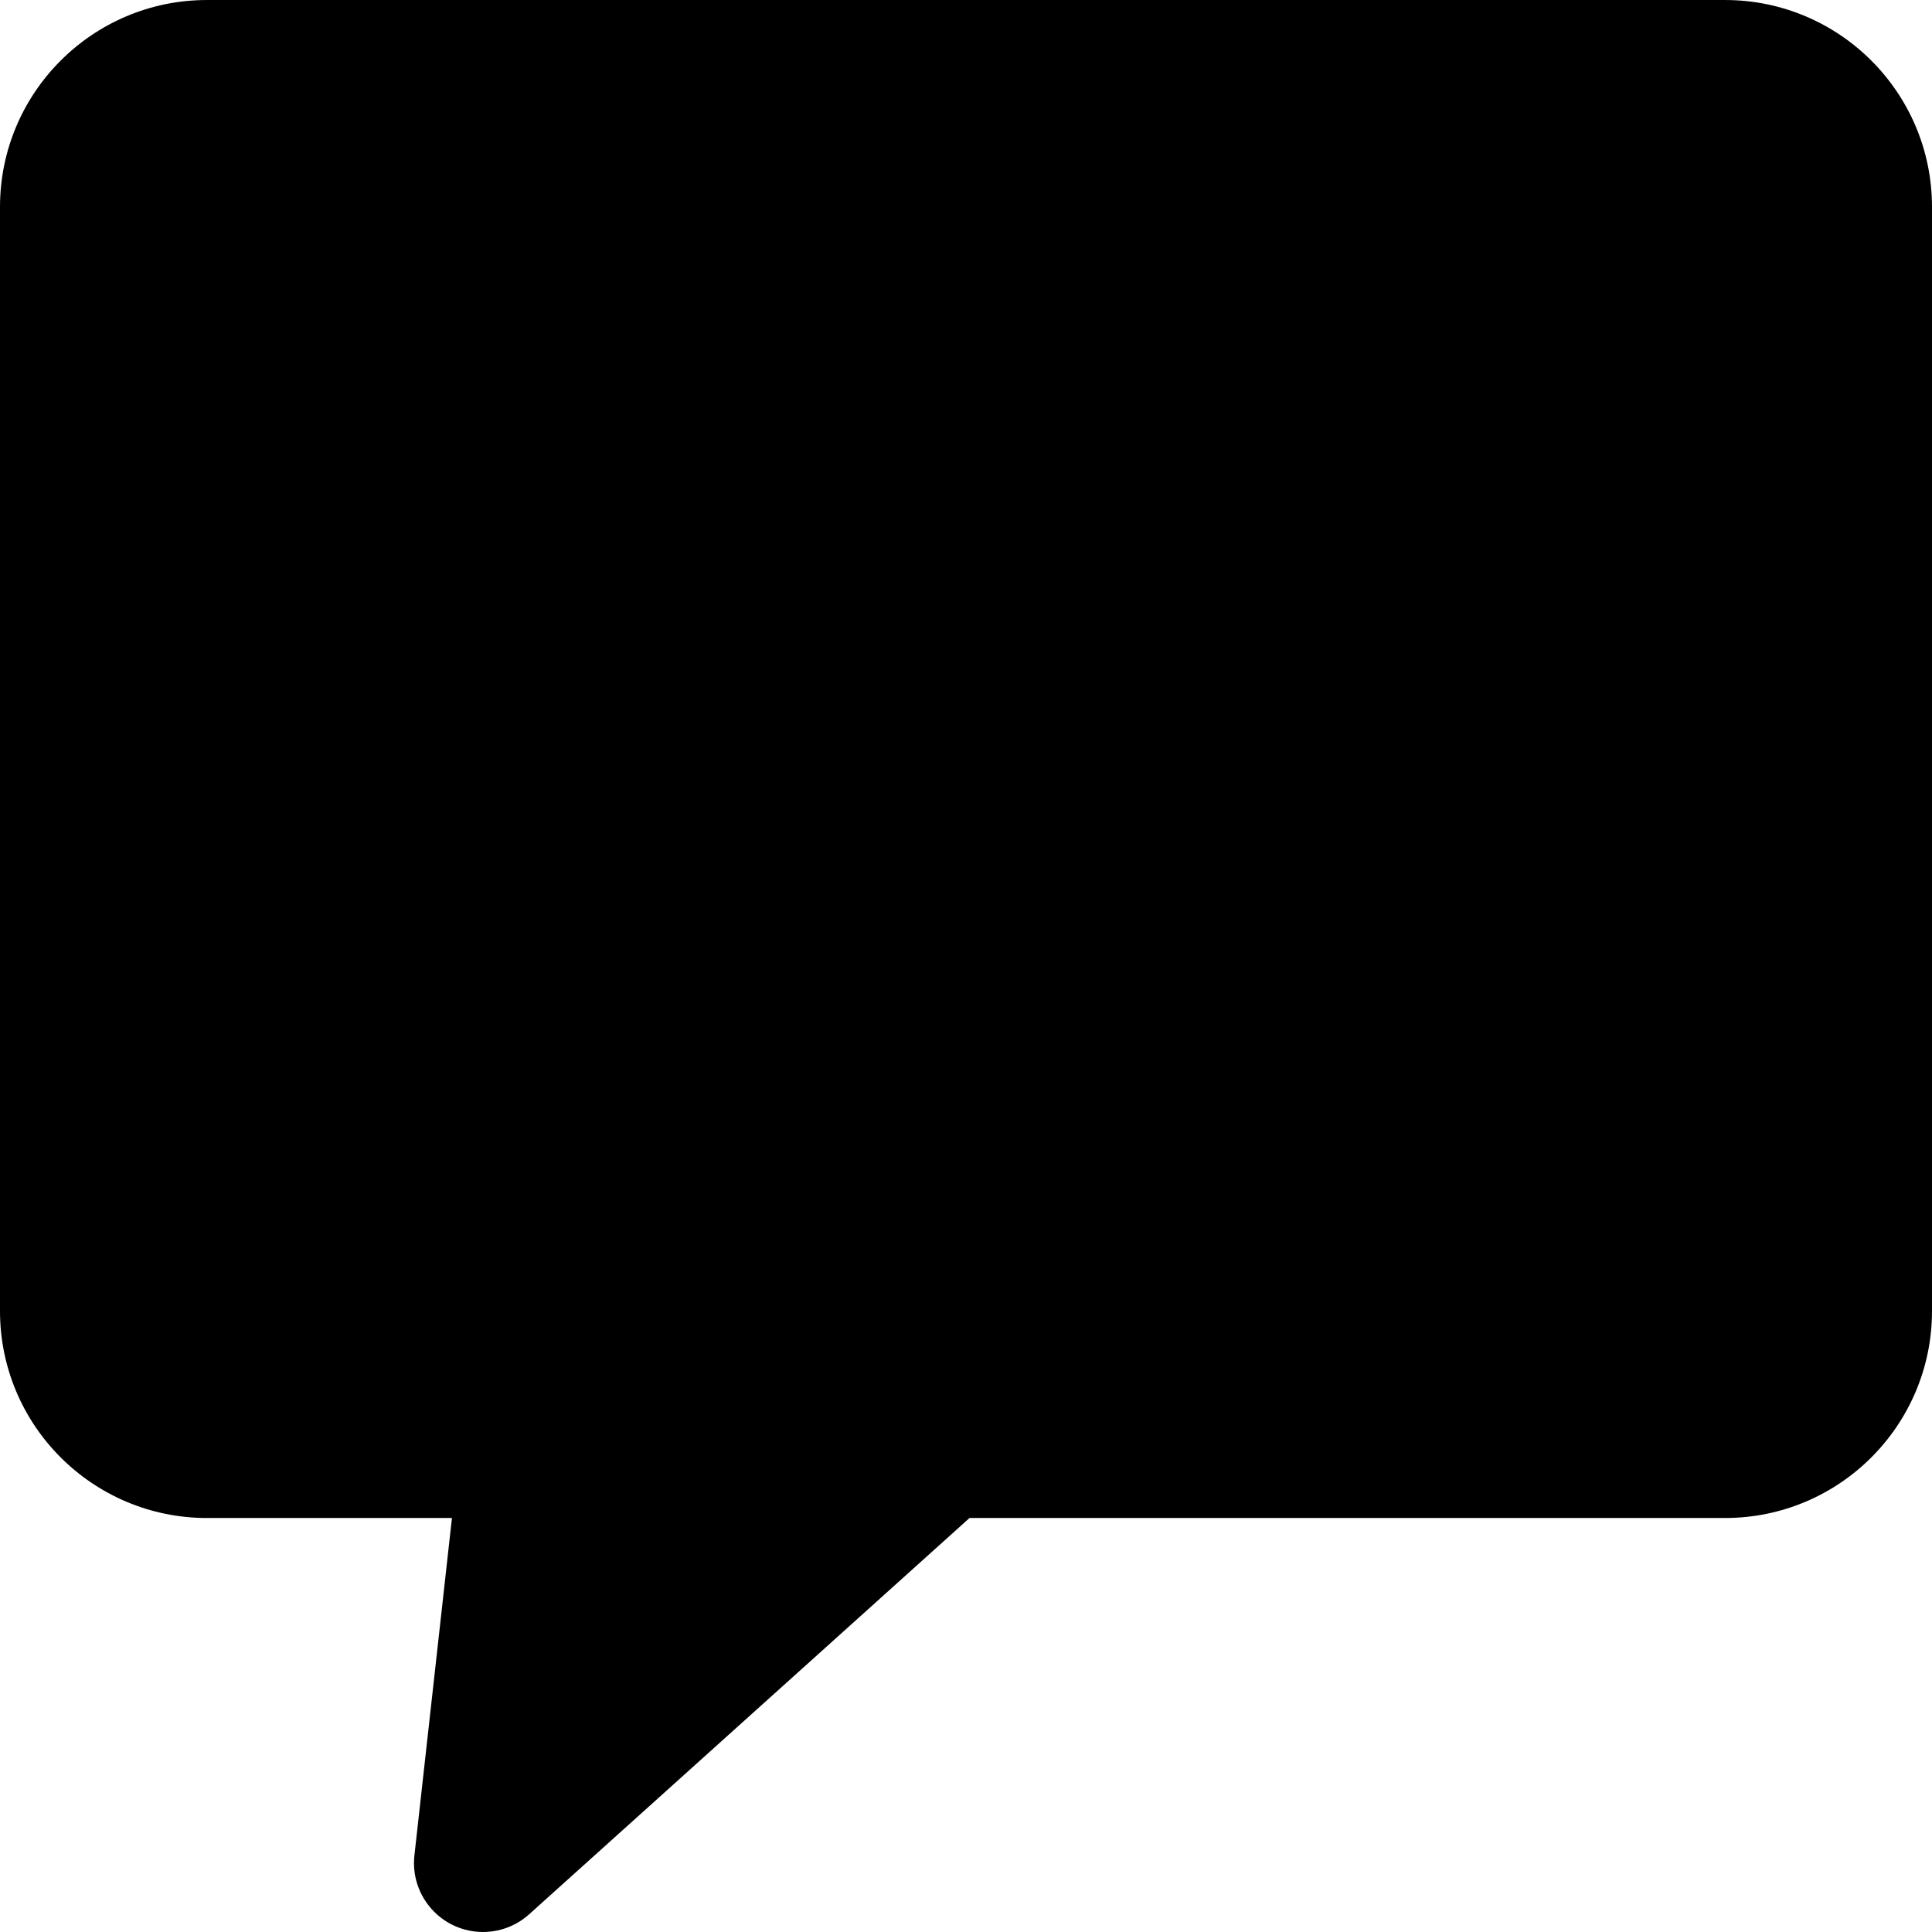
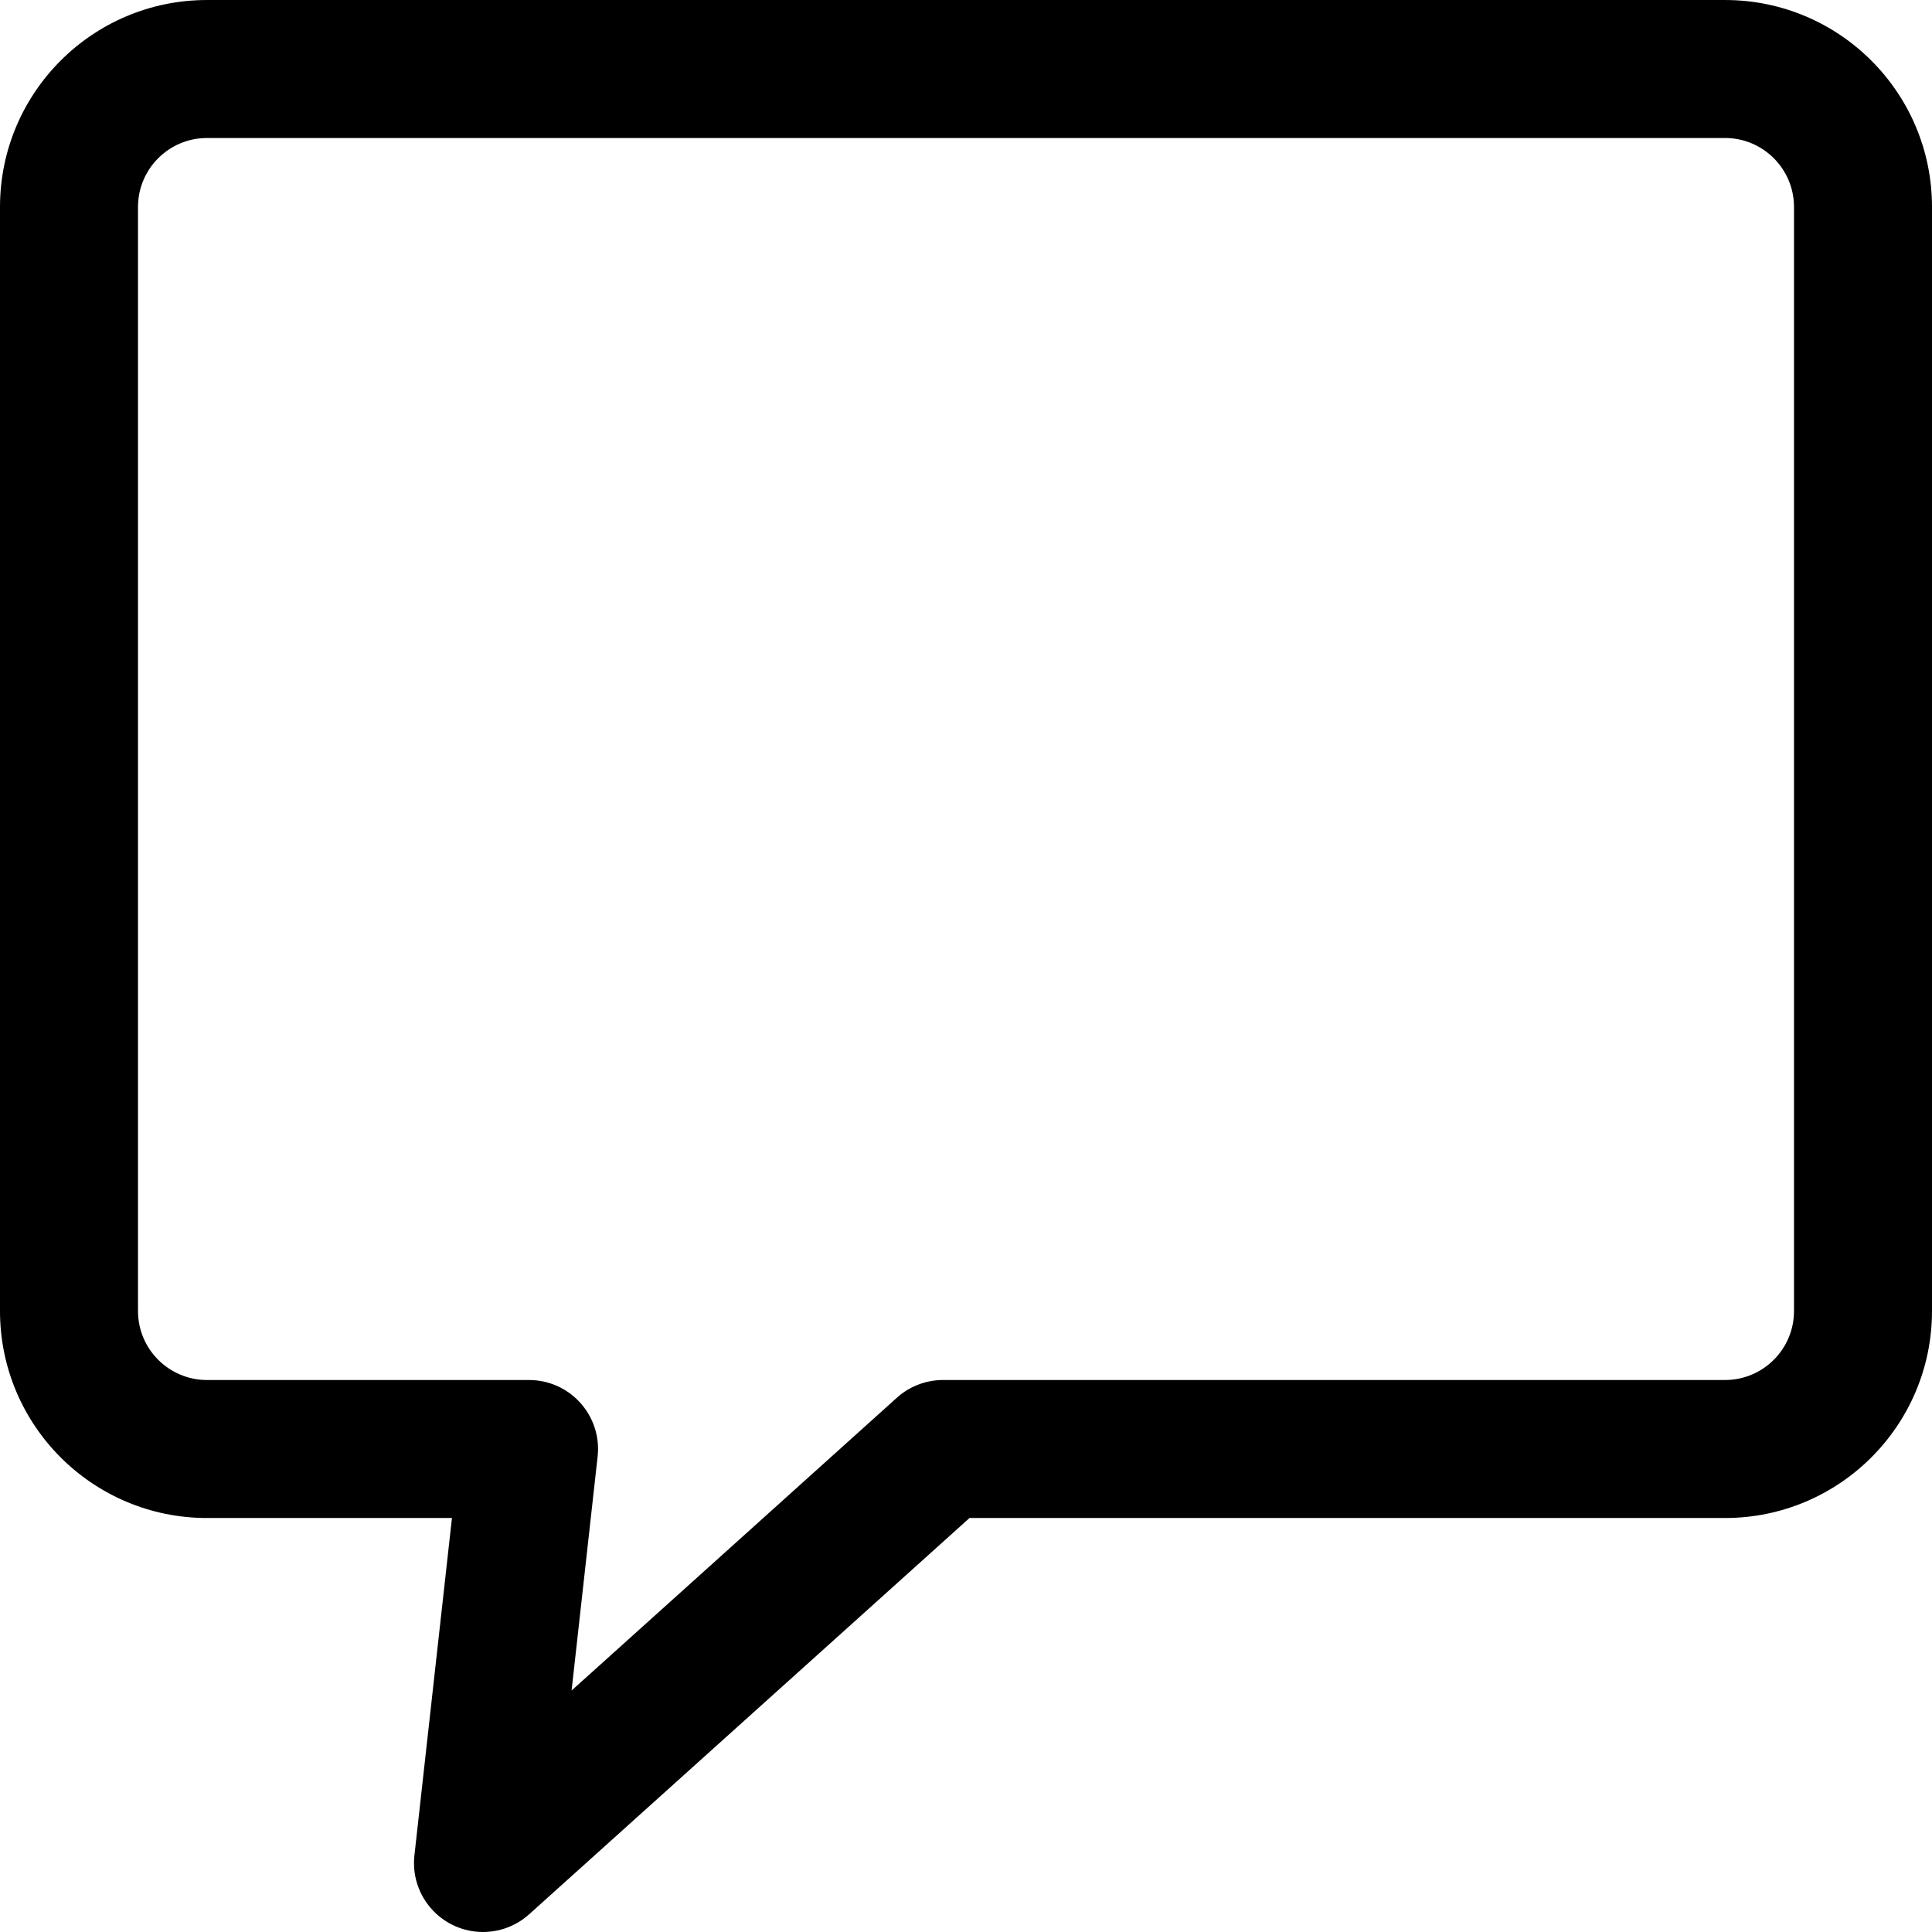
<svg xmlns="http://www.w3.org/2000/svg" version="1.1" id="Capa_1" x="0px" y="0px" viewBox="0 0 477.867 477.867" style="enable-background:new 0 0 477.867 477.867;" xml:space="preserve">
  <g>
    <g>
-       <path d="M426.667,0.002H51.2C22.923,0.002,0,22.925,0,51.202v273.067c0,28.277,22.923,51.2,51.2,51.2h60.587l-9.284,83.456    c-1.035,9.369,5.721,17.802,15.09,18.837c4.838,0.534,9.674-1.023,13.292-4.279l108.919-98.014h186.863    c28.277,0,51.2-22.923,51.2-51.2V51.202C477.867,22.925,454.944,0.002,426.667,0.002z" />
+       <path d="M426.667,0.002H51.2C22.923,0.002,0,22.925,0,51.202v273.067c0,28.277,22.923,51.2,51.2,51.2h60.587l-9.284,83.456    c-1.035,9.369,5.721,17.802,15.09,18.837c4.838,0.534,9.674-1.023,13.292-4.279l108.919-98.014h186.863    c28.277,0,51.2-22.923,51.2-51.2V51.202C477.867,22.925,454.944,0.002,426.667,0.002z M443.733,324.269    c0,9.426-7.641,17.067-17.067,17.067H233.25c-4.217,0.001-8.284,1.564-11.418,4.386l-80.452,72.414l6.434-57.839    c1.046-9.367-5.699-17.809-15.067-18.856c-0.63-0.07-1.263-0.106-1.897-0.105H51.2c-9.426,0-17.067-7.641-17.067-17.067V51.202    c0-9.426,7.641-17.067,17.067-17.067h375.467c9.426,0,17.067,7.641,17.067,17.067V324.269z" />
    </g>
  </g>
  <g>
</g>
  <g>
</g>
  <g>
</g>
  <g>
</g>
  <g>
</g>
  <g>
</g>
  <g>
</g>
  <g>
</g>
  <g>
</g>
  <g>
</g>
  <g>
</g>
  <g>
</g>
  <g>
</g>
  <g>
</g>
  <g>
</g>
</svg>
